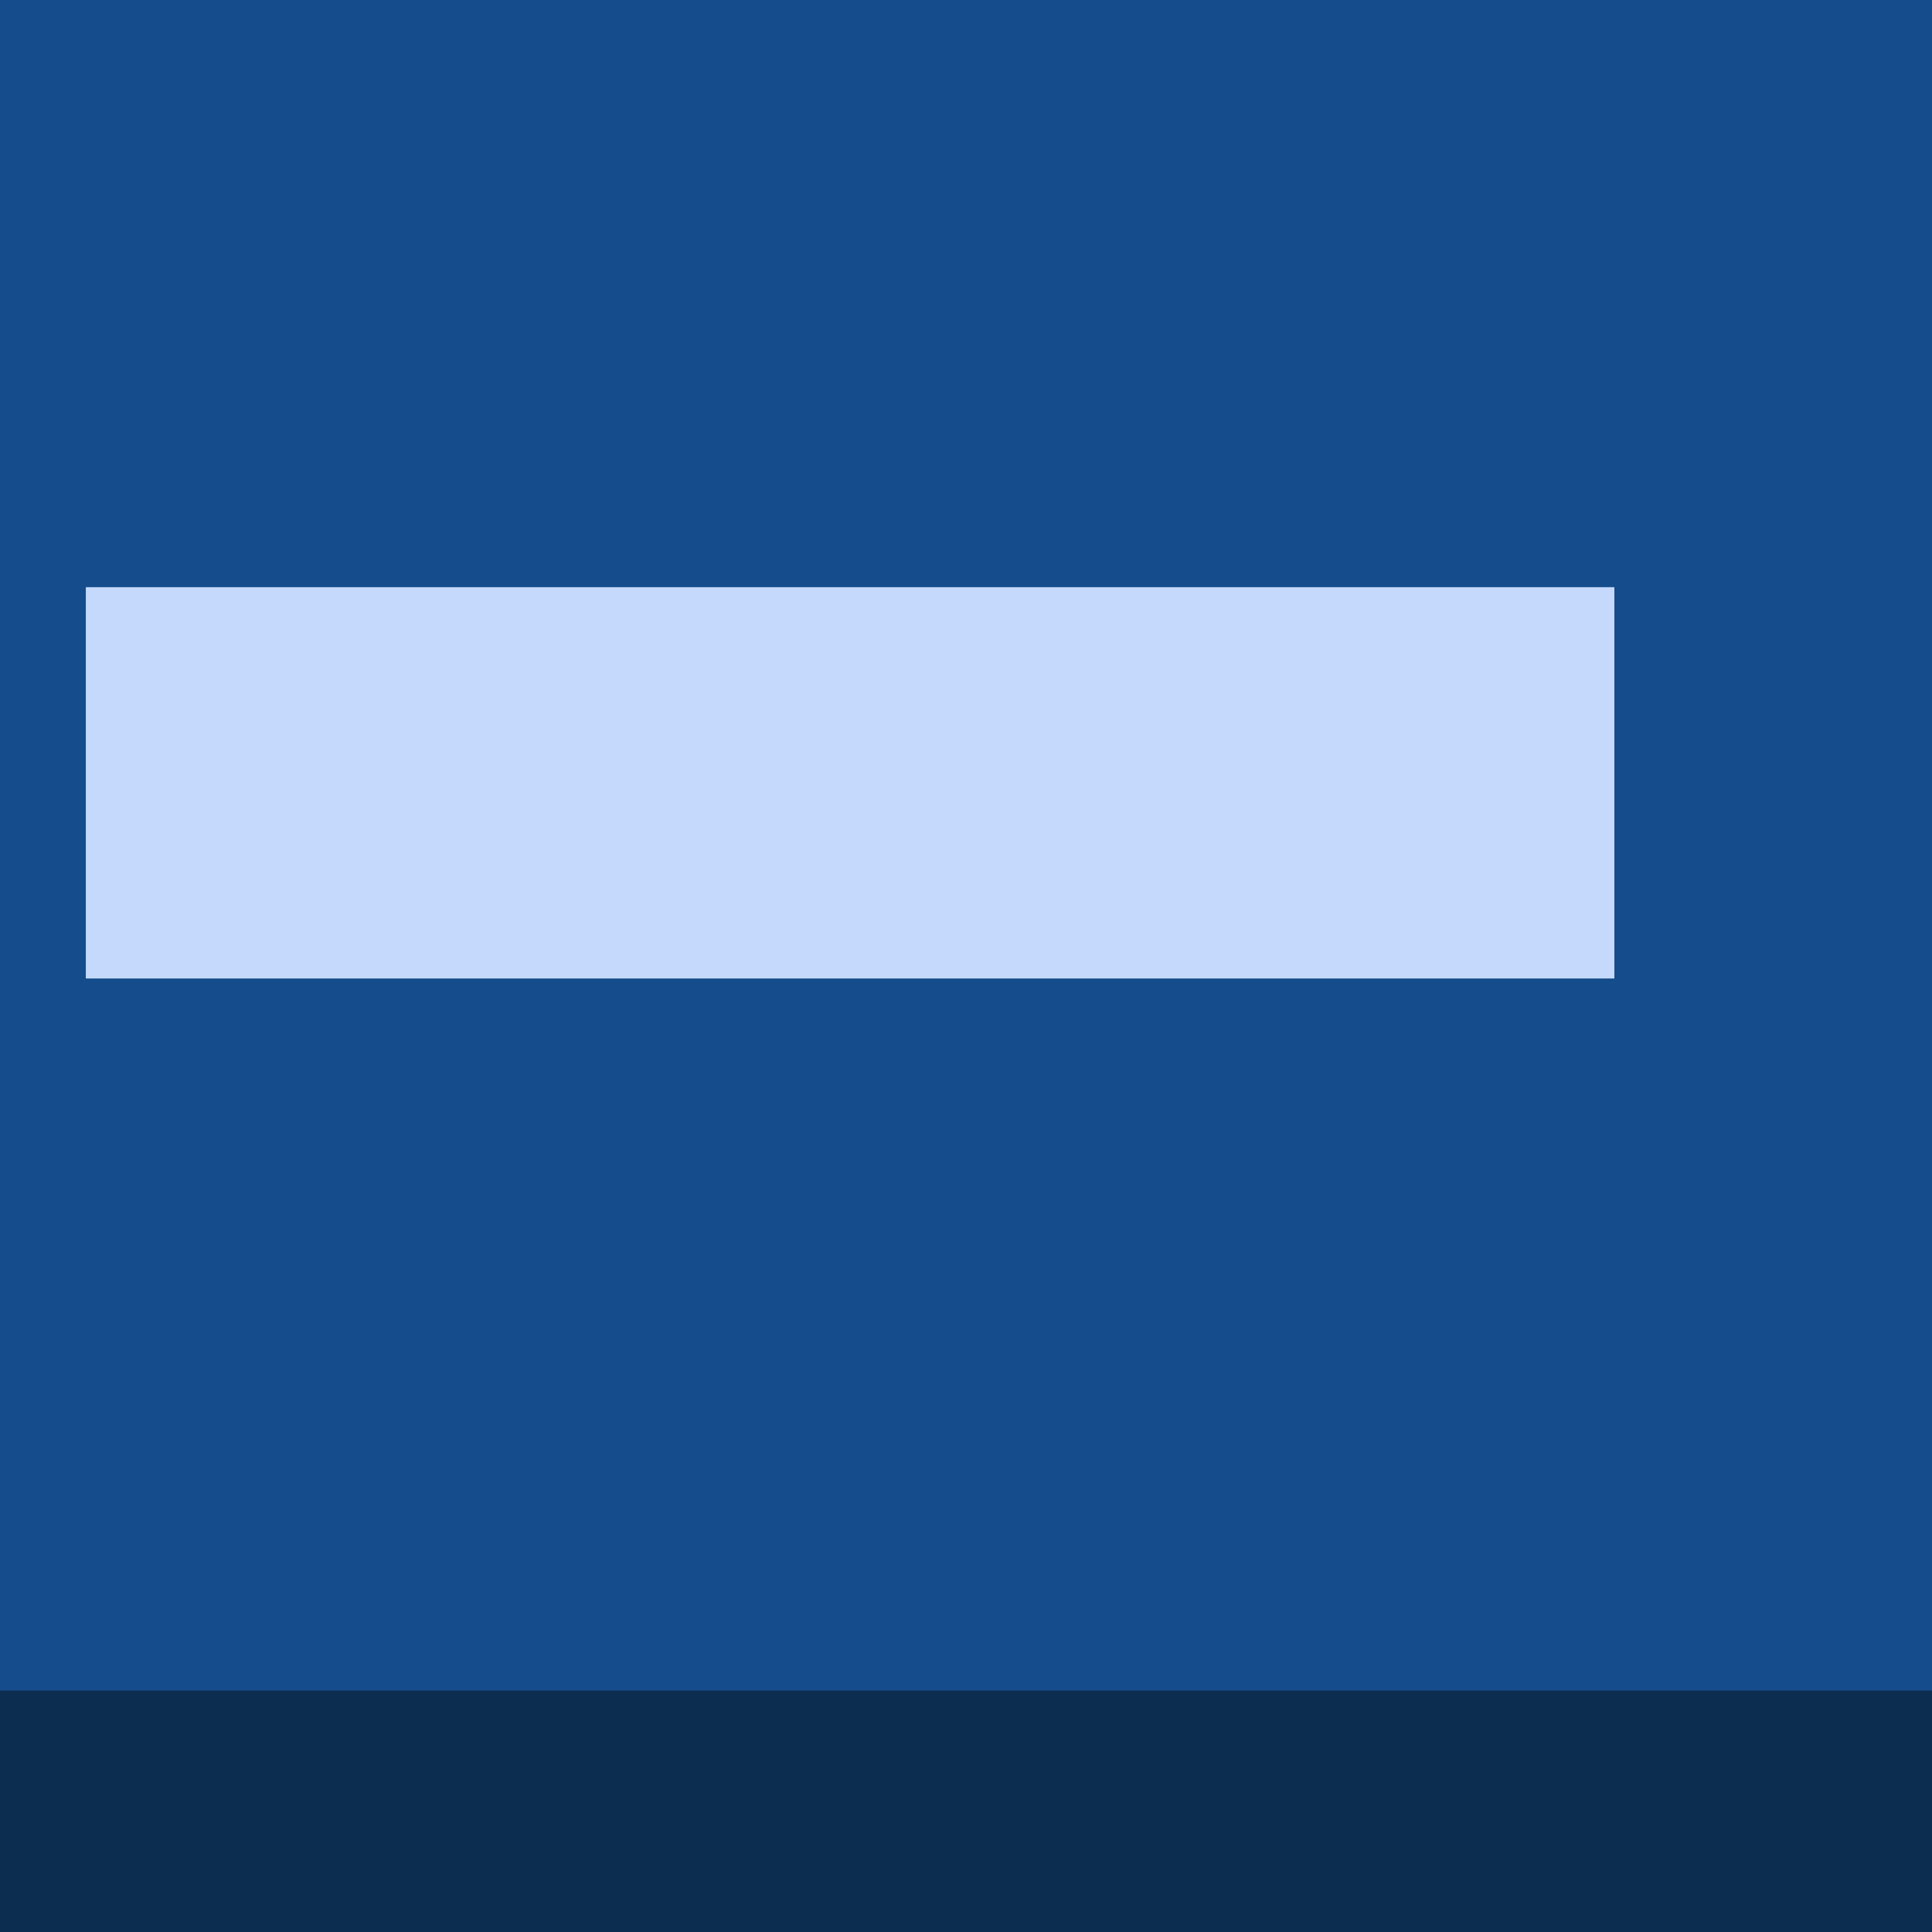
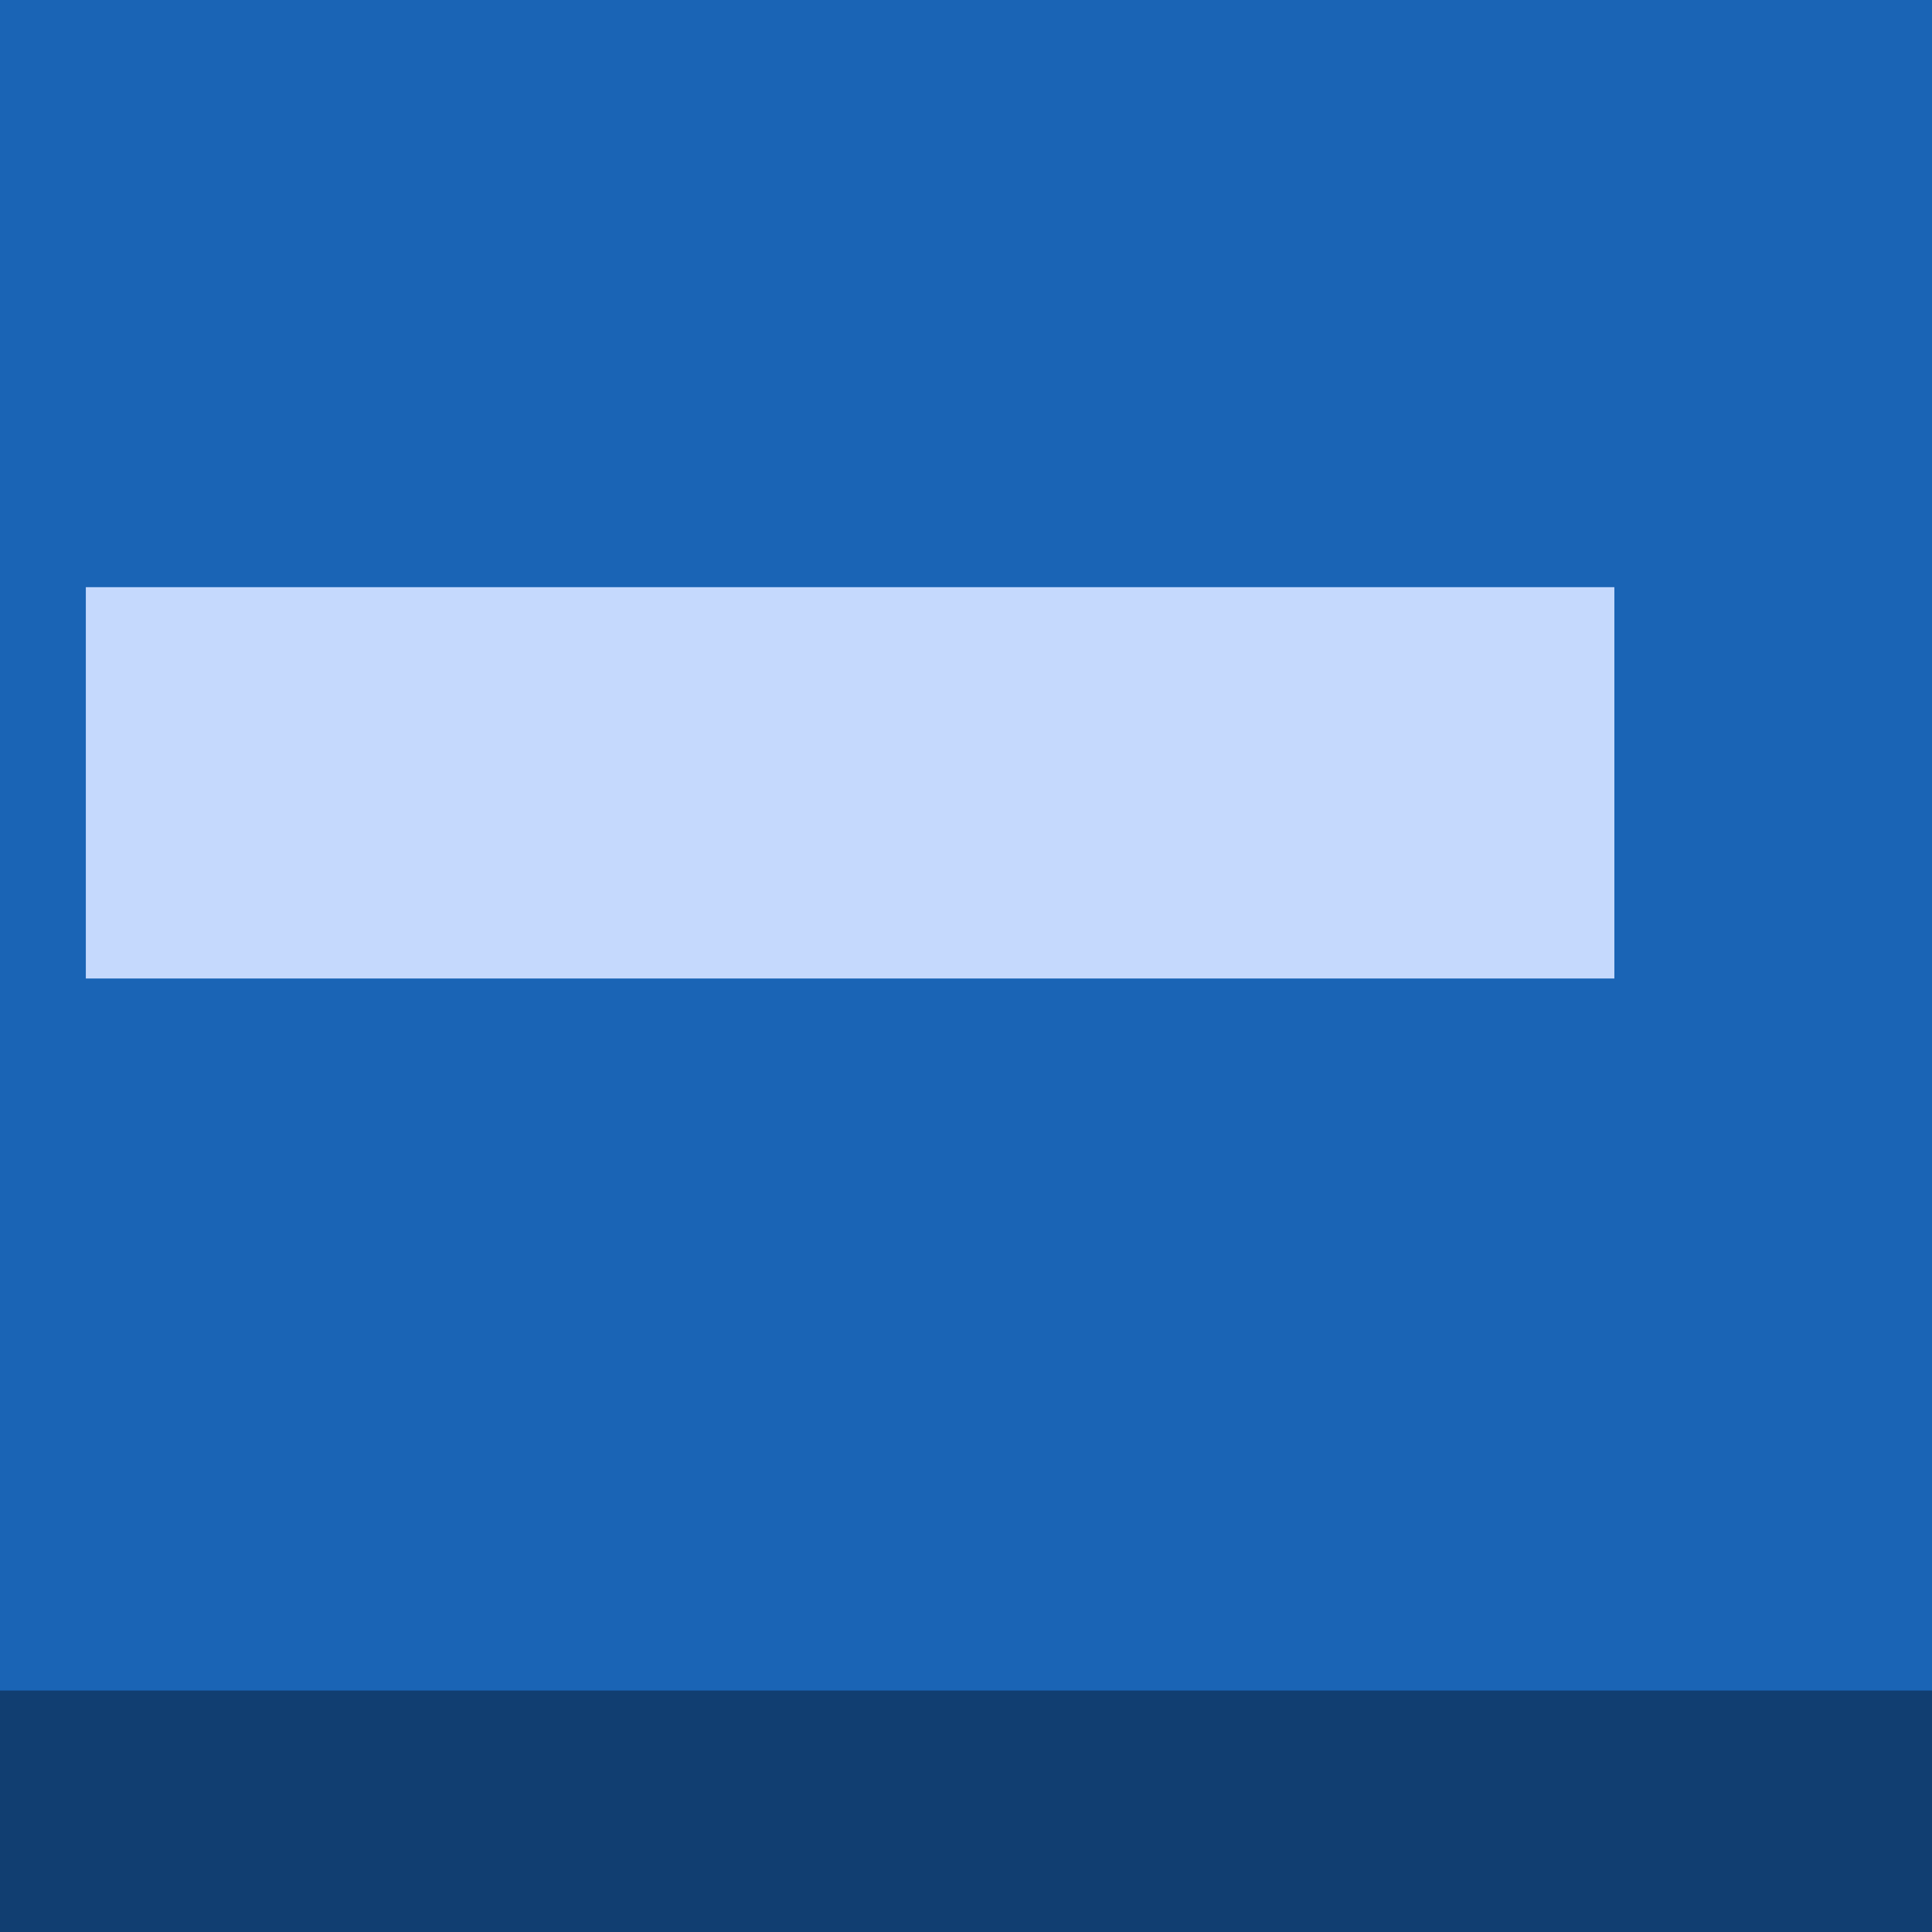
<svg xmlns="http://www.w3.org/2000/svg" width="64pt" height="64pt" viewBox="0 0 22.578 22.578" version="1.1" id="svg1">
  <defs id="defs1" />
  <g id="layer1">
-     <rect style="fill:#154c8b;fill-opacity:1;stroke:none;stroke-width:1.892;stroke-linecap:round" id="rect1" width="22.578" height="22.578" x="0" y="0" />
+     <rect style="fill:#1a64b5;fill-opacity:1;stroke:none;stroke-width:1.892;stroke-linecap:round" id="rect1" width="22.578" height="22.578" x="0" y="0" />
    <rect style="fill:#c5d9fd;fill-opacity:1;stroke:none;stroke-width:3.737;stroke-linecap:round" id="rect2" width="17.863" height="4.573" x="1.003" y="6.862" />
-     <rect style="fill:#0c2c50;fill-opacity:1;stroke:none;stroke-width:1.452;stroke-linecap:round" id="rect3" width="22.578" height="2.822" x="0" y="19.756" />
+     <rect style="fill:#113e71;fill-opacity:1;stroke:none;stroke-width:1.452;stroke-linecap:round" id="rect3" width="22.578" height="2.822" x="0" y="19.756" />
  </g>
</svg>
